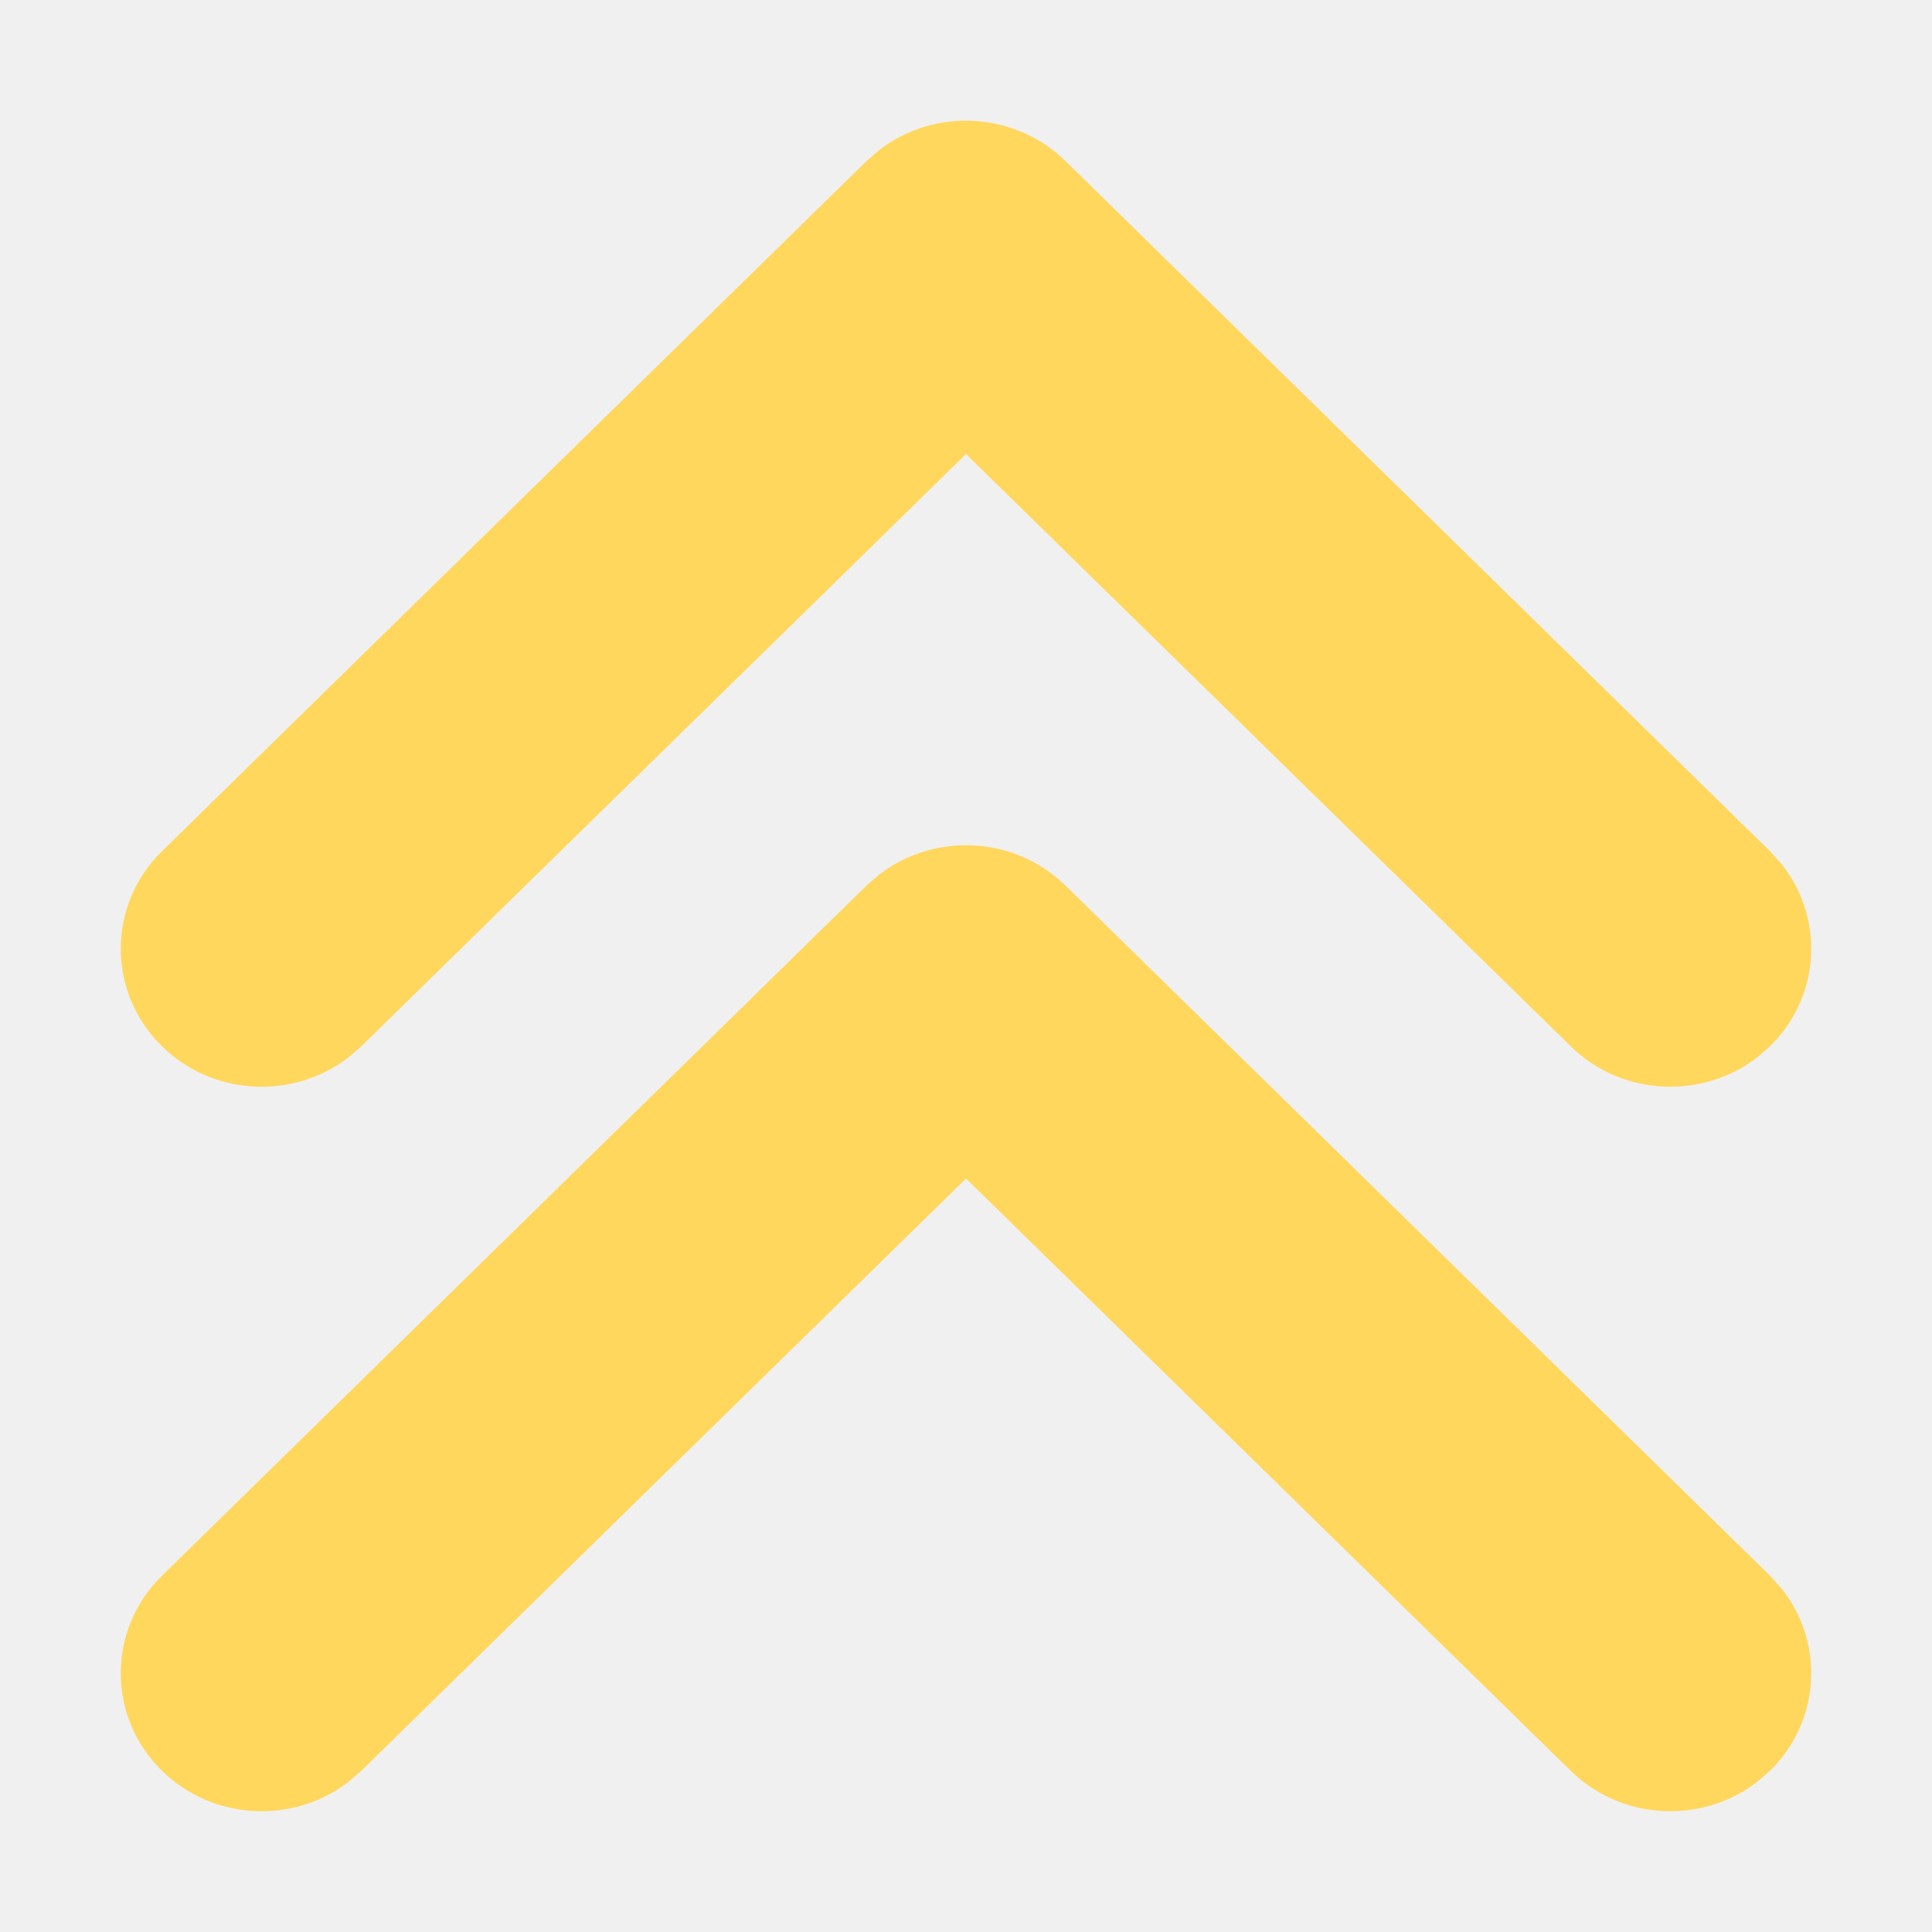
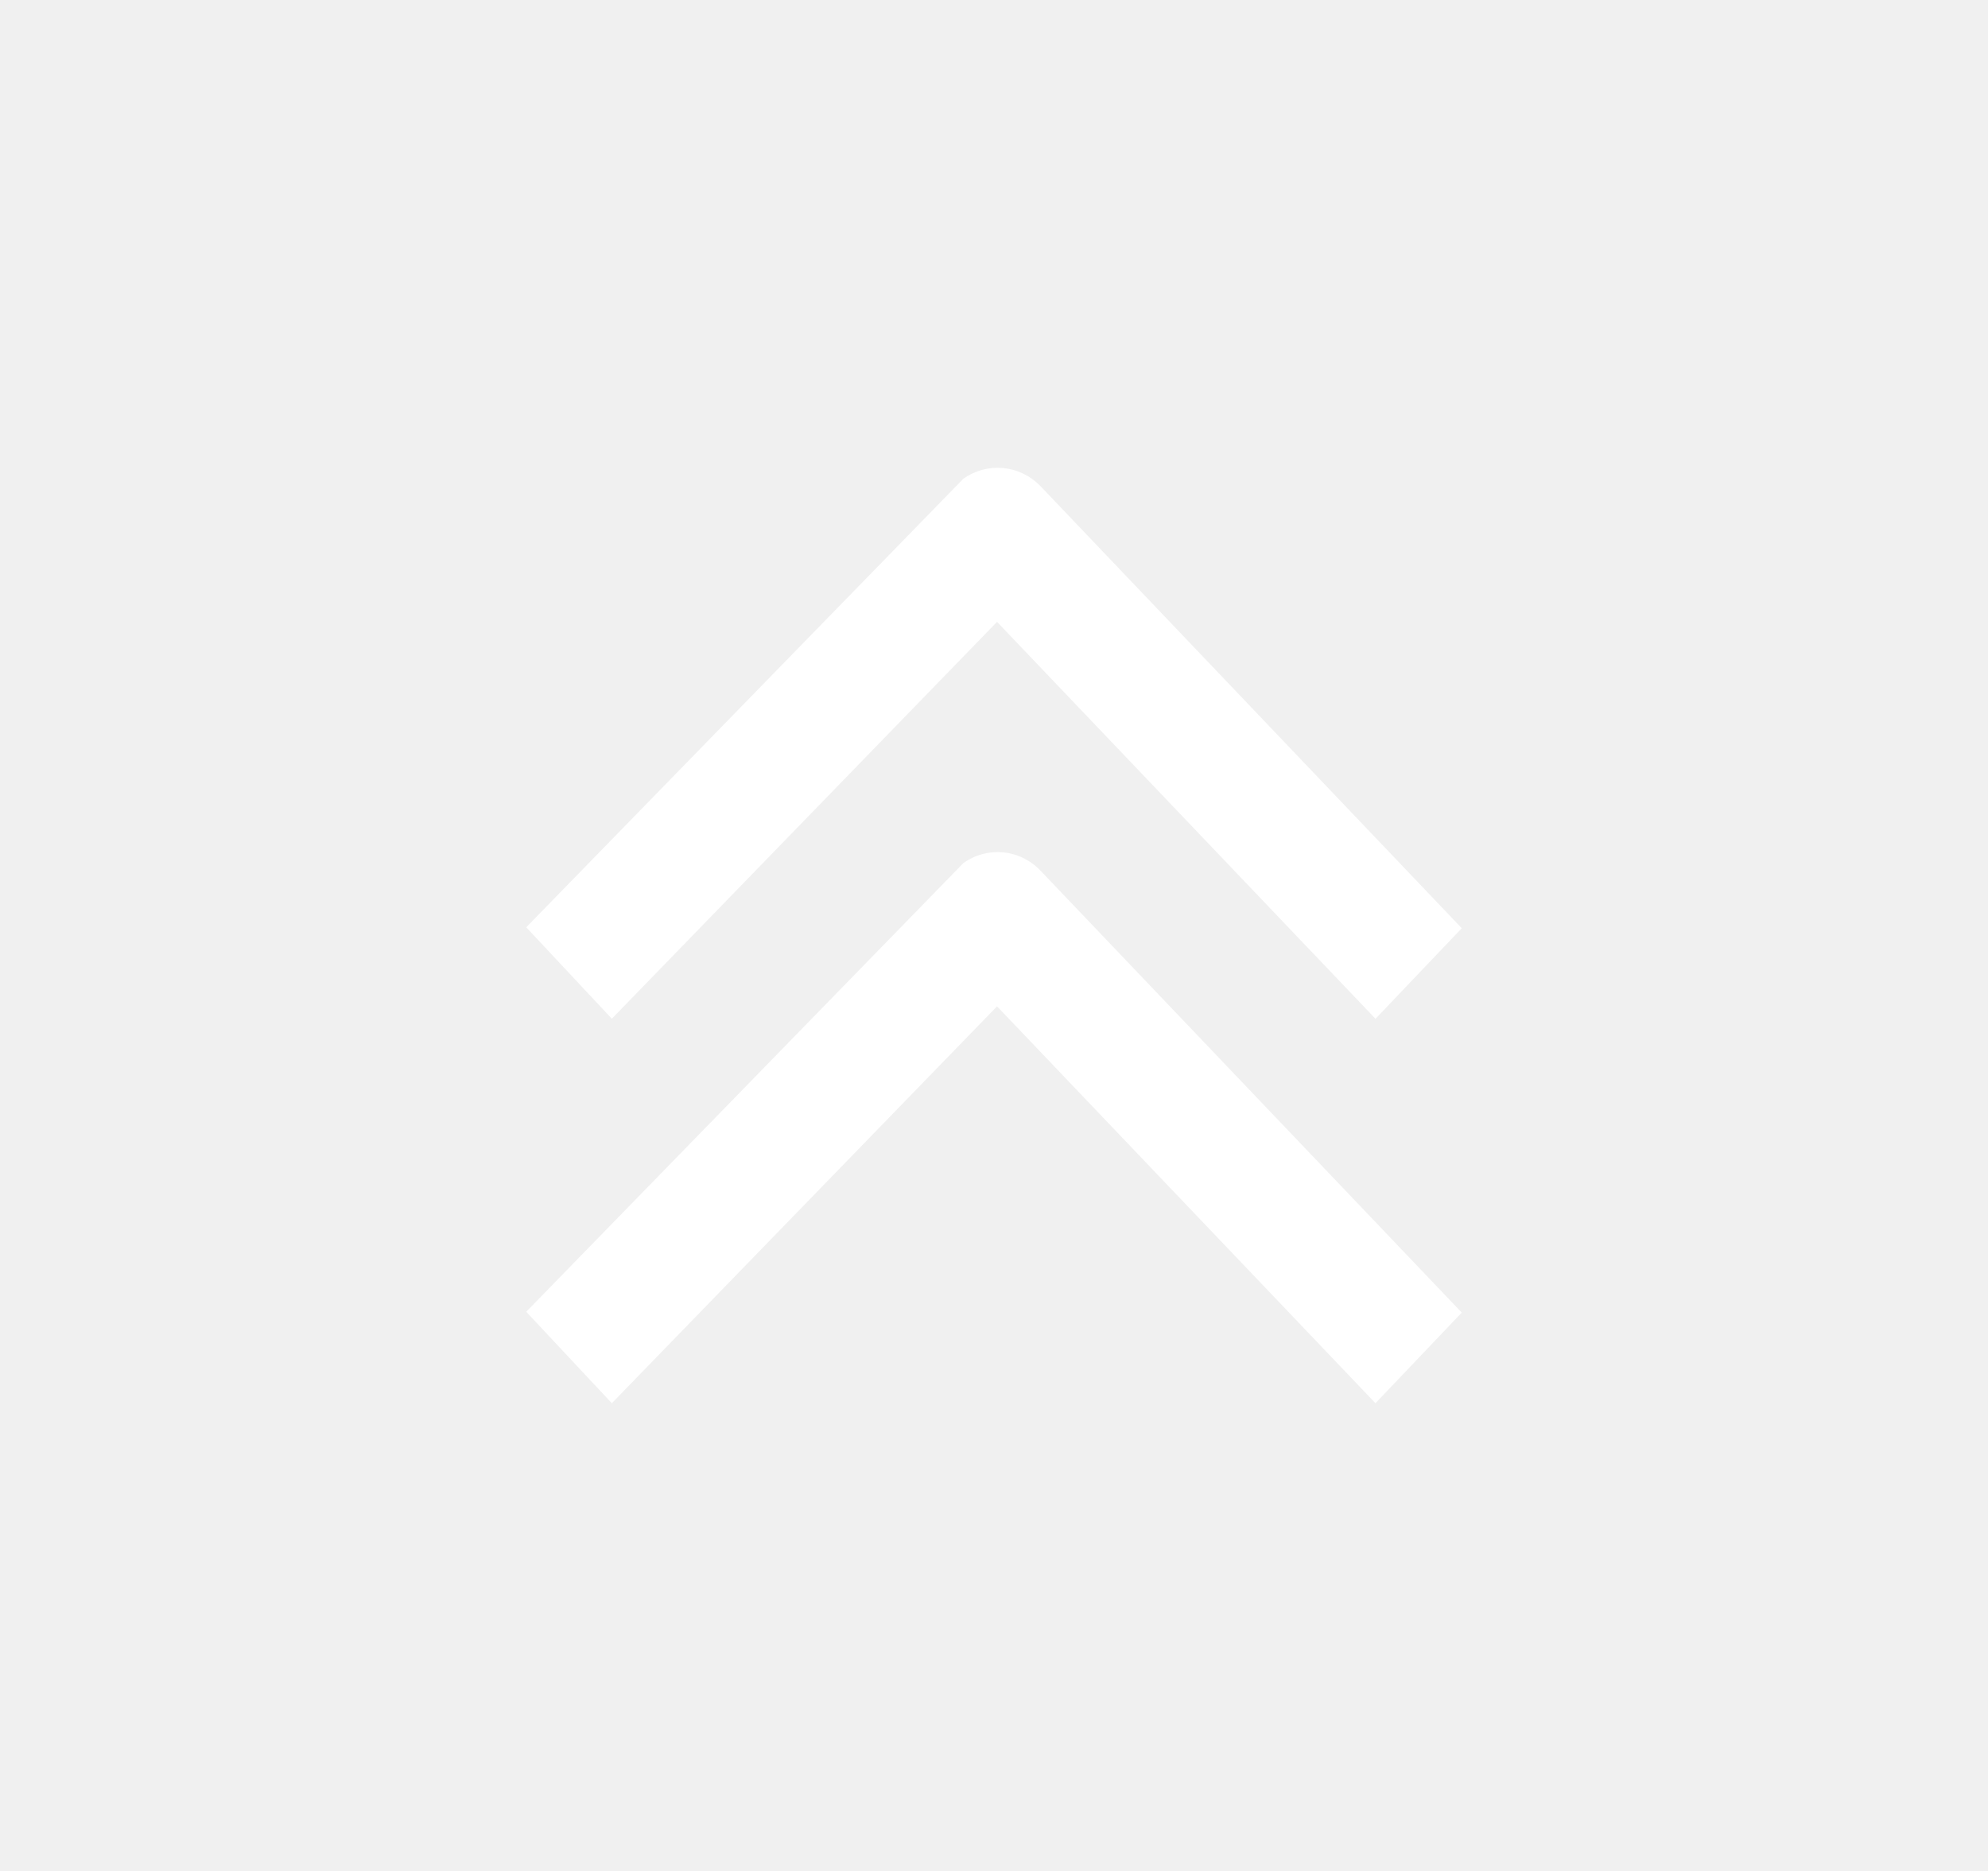
- <svg xmlns="http://www.w3.org/2000/svg" width="16" height="16" viewBox="0 0 16 16">
+ <svg xmlns="http://www.w3.org/2000/svg" width="17" height="16" viewBox="0 0 17 16">
  <g fill="none" fill-rule="evenodd">
-     <g fill="#FFD75C" fill-rule="nonzero">
-       <path d="M14.548 8.76l.11-.095c.42-.412.453-1.06.097-1.508l-.097-.108-5.833-5.714C8.405.923 7.743.89 7.285 1.24l-.11.095-5.833 5.714c-.456.446-.456 1.17 0 1.616.42.412 1.082.444 1.54.095l.11-.095L8 3.76l5.008 4.905c.42.412 1.083.444 1.54.095zm0 6l.11-.095c.42-.412.453-1.06.097-1.508l-.097-.108-5.833-5.714c-.42-.412-1.082-.444-1.54-.095l-.11.095-5.833 5.714c-.456.446-.456 1.17 0 1.616.42.412 1.082.444 1.54.095l.11-.095L8 9.76l5.008 4.905c.42.412 1.083.444 1.54.095z" />
+     <g fill="#FFF" fill-rule="nonzero">
+       <g>
+         <g>
+           <path d="M11.262 8.713L12 7.938 8.4 4.16c-.18-.188-.46-.21-.663-.065L4 7.93l.732.782 3.294-3.394 3.236 3.394zm0 3.287l.738-.775-3.6-3.777c-.18-.19-.46-.212-.663-.066L4 11.218l.732.782 3.294-3.394L11.262 12z" transform="translate(-677 -3450) translate(0 3067) translate(677.5 383)" />
+         </g>
+       </g>
    </g>
  </g>
</svg>
